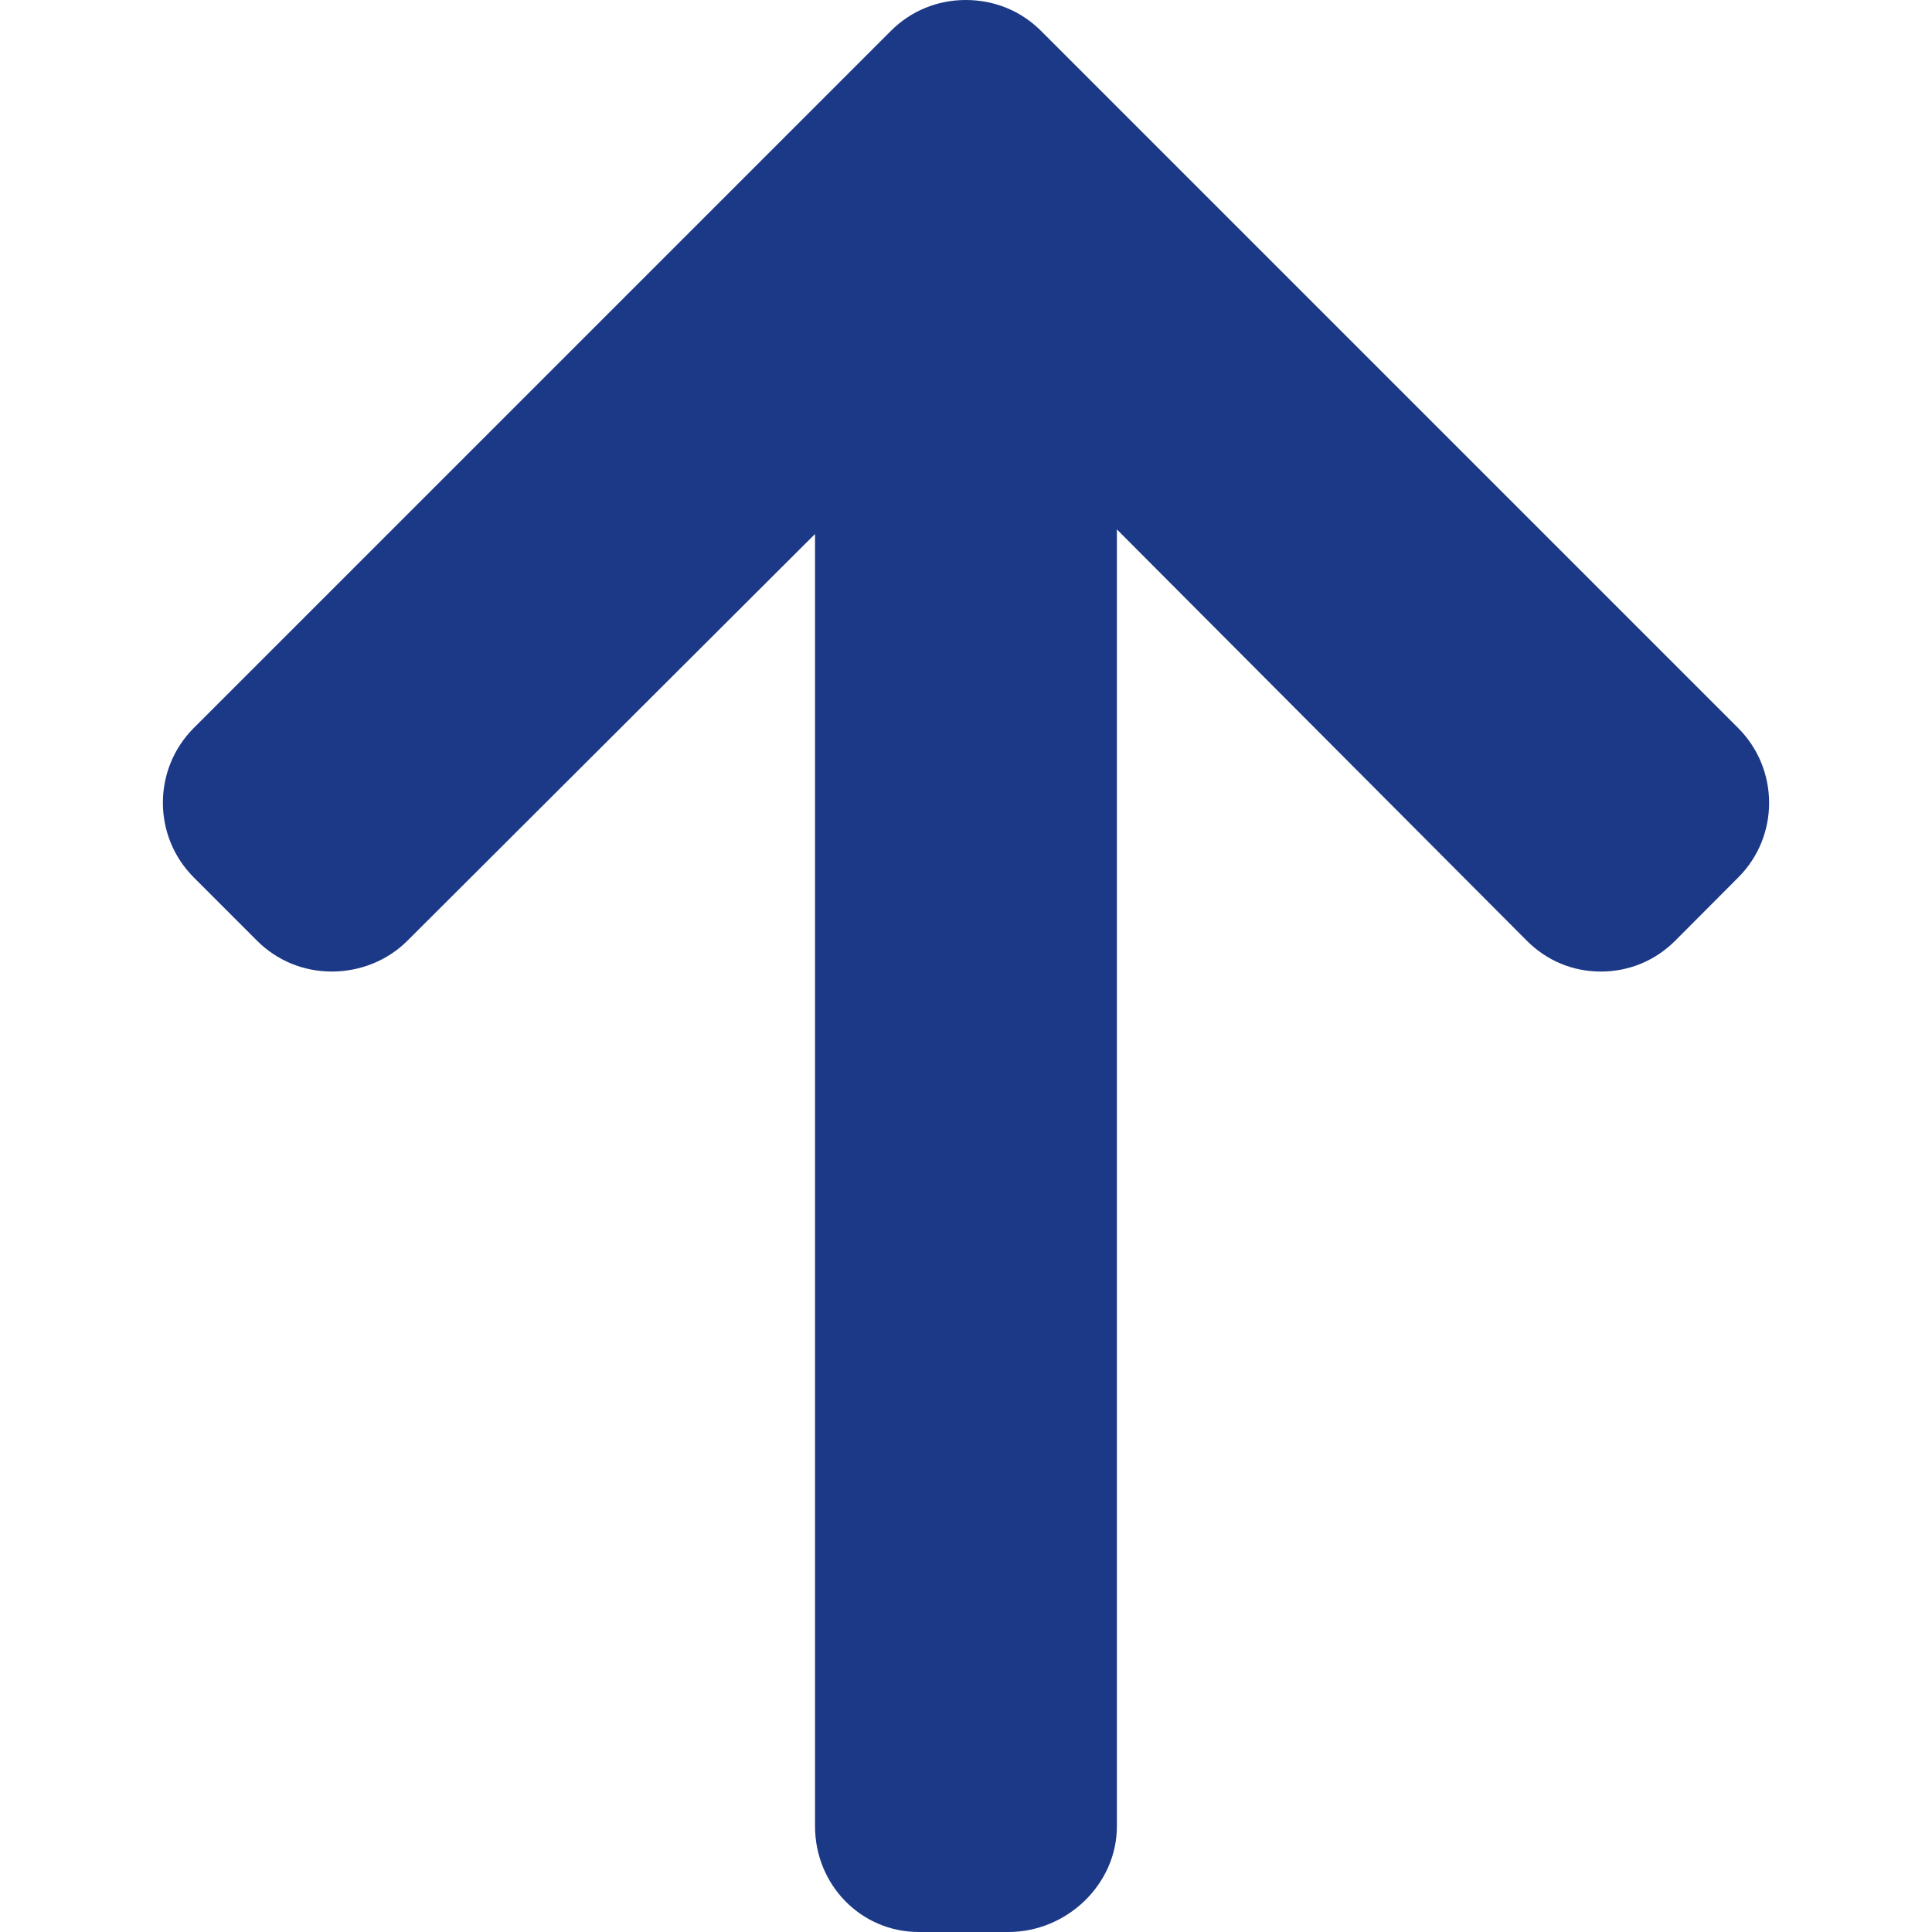
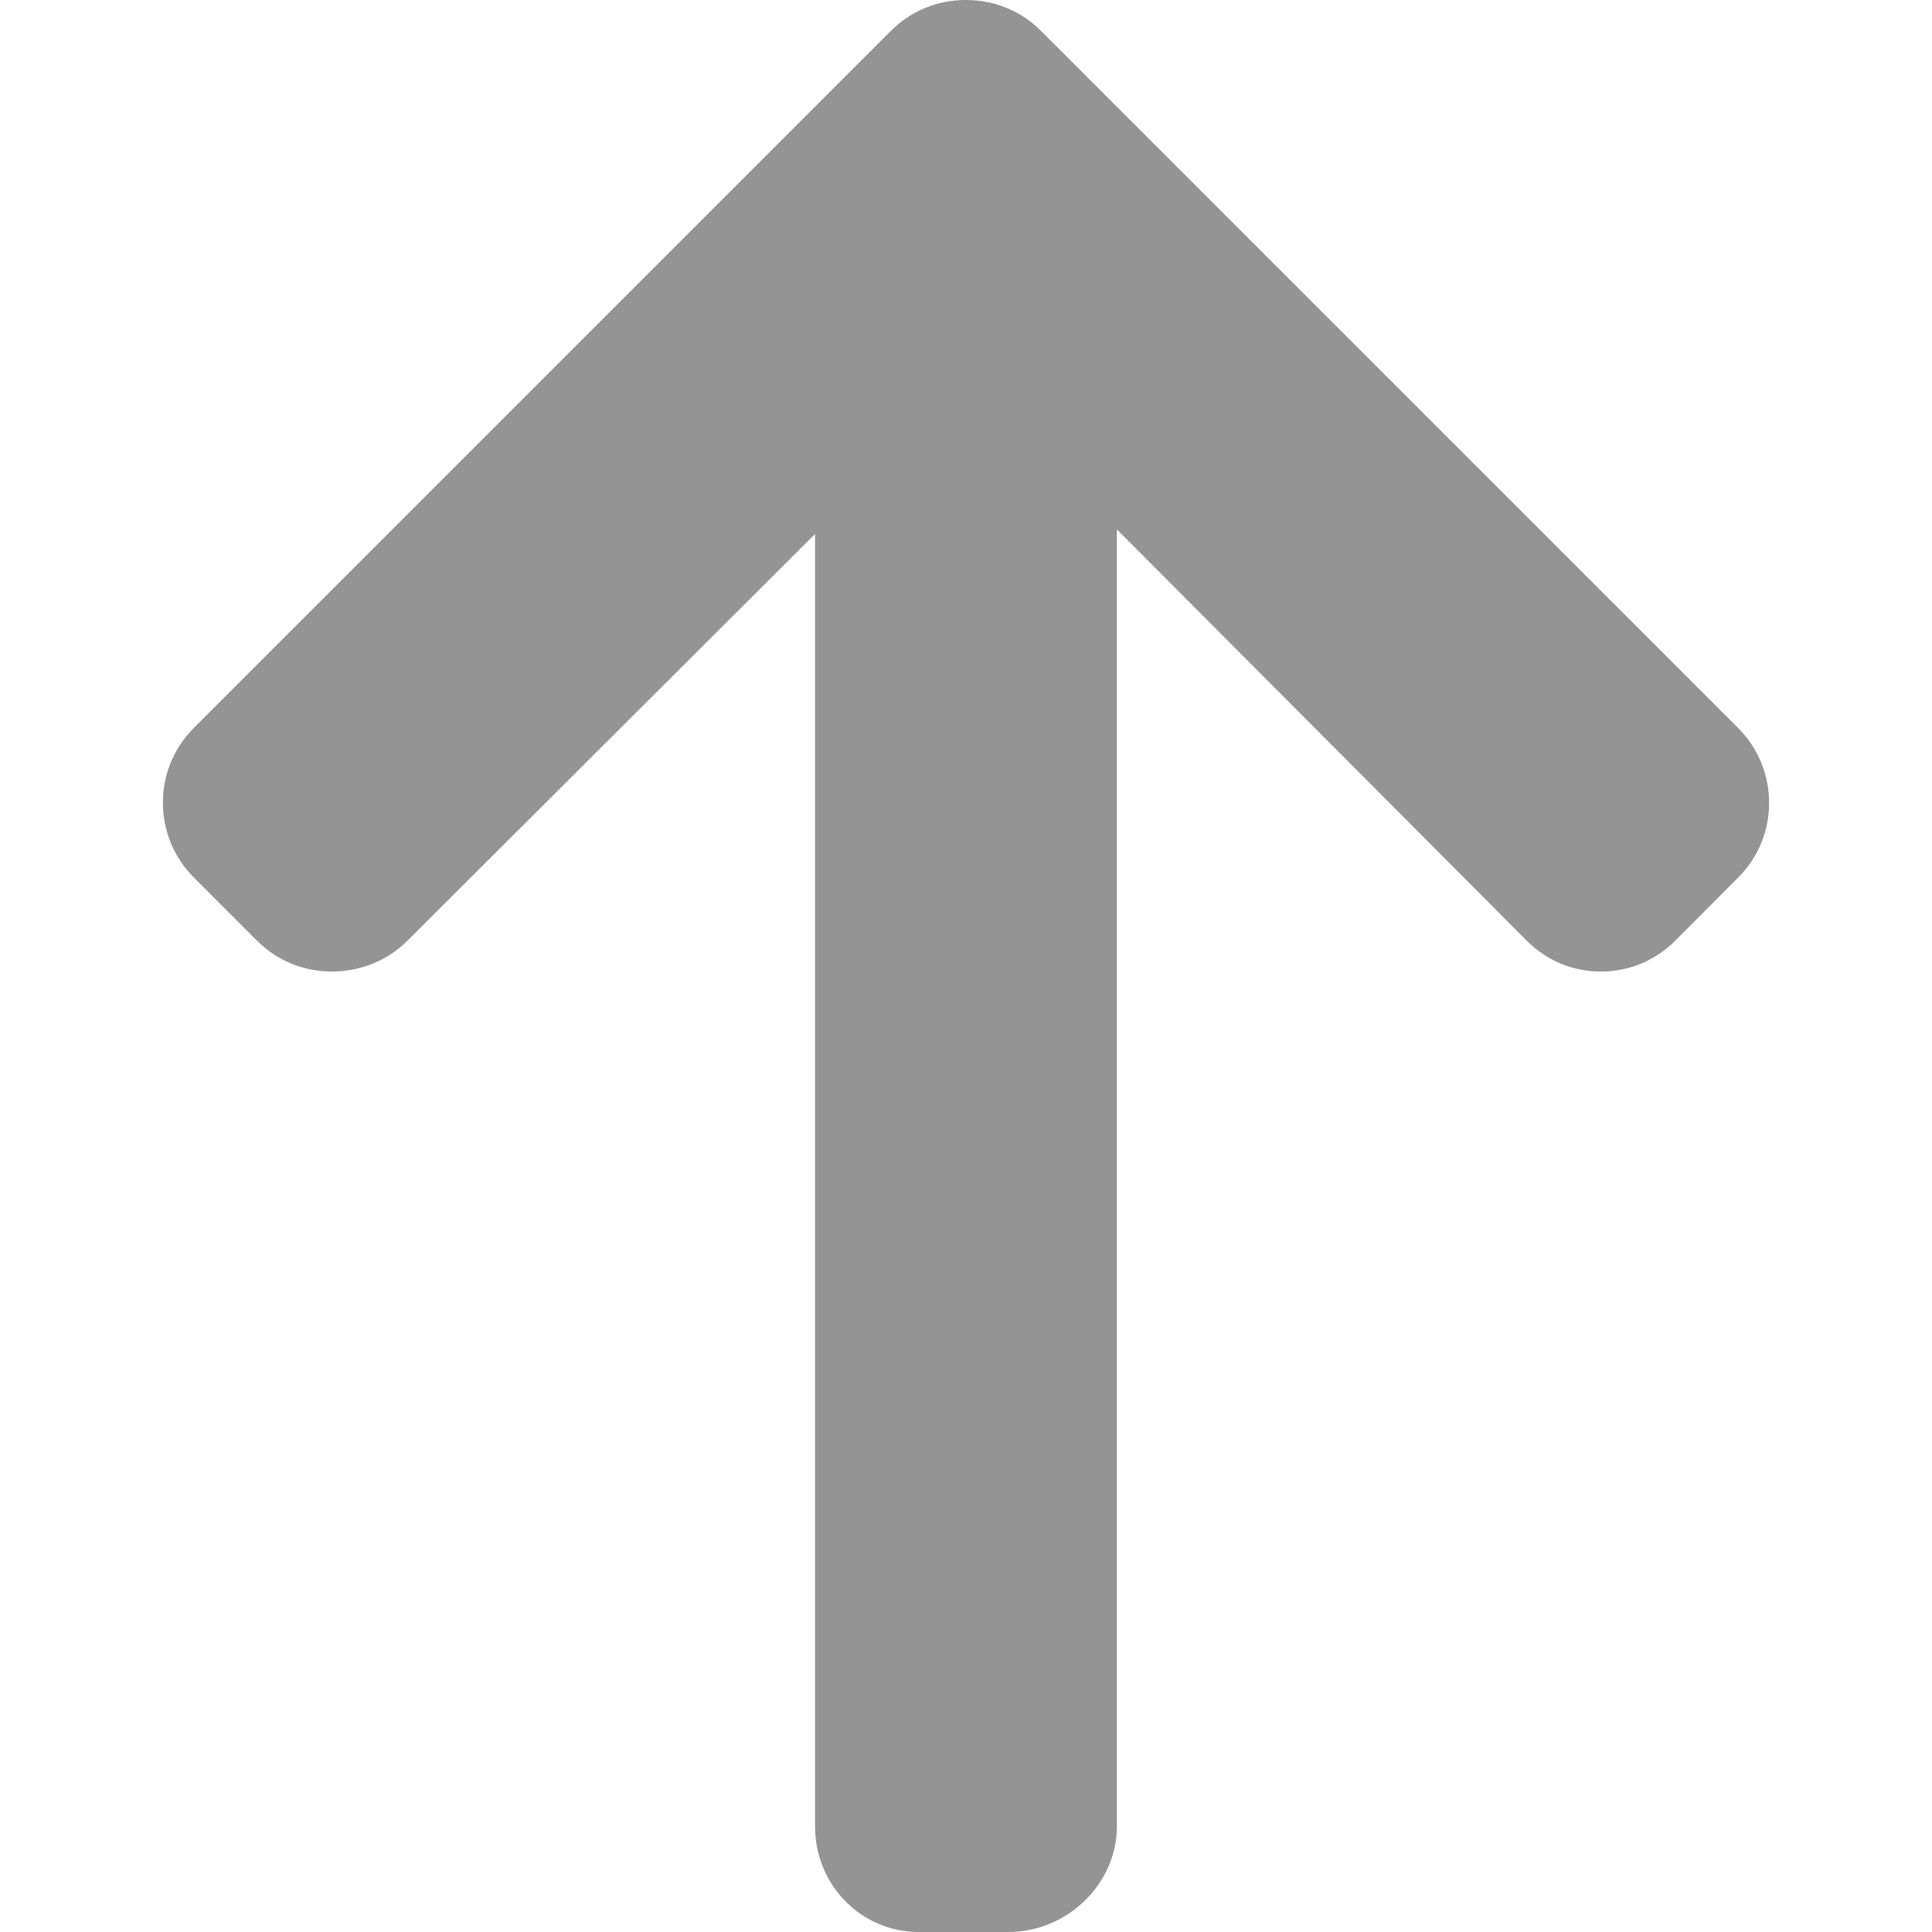
<svg xmlns="http://www.w3.org/2000/svg" version="1.1" width="512" height="512" x="0" y="0" viewBox="0 0 492 492" style="enable-background:new 0 0 512 512" xml:space="preserve" class="">
  <g>
    <g>
      <g>
-         <path d="M442.627,185.388L265.083,7.844C260.019,2.78,253.263,0,245.915,0c-7.204,0-13.956,2.78-19.02,7.844L49.347,185.388    c-10.488,10.492-10.488,27.568,0,38.052l16.12,16.128c5.064,5.06,11.82,7.844,19.028,7.844c7.204,0,14.192-2.784,19.252-7.844    l103.808-103.584v329.084c0,14.832,11.616,26.932,26.448,26.932h22.8c14.832,0,27.624-12.1,27.624-26.932V134.816l104.396,104.752    c5.06,5.06,11.636,7.844,18.844,7.844s13.864-2.784,18.932-7.844l16.072-16.128C453.163,212.952,453.123,195.88,442.627,185.388z" fill="#1c3987" data-original="#000000" style="" class="" />
+         <path d="M442.627,185.388L265.083,7.844C260.019,2.78,253.263,0,245.915,0c-7.204,0-13.956,2.78-19.02,7.844L49.347,185.388    c-10.488,10.492-10.488,27.568,0,38.052l16.12,16.128c5.064,5.06,11.82,7.844,19.028,7.844c7.204,0,14.192-2.784,19.252-7.844    l103.808-103.584v329.084c0,14.832,11.616,26.932,26.448,26.932h22.8c14.832,0,27.624-12.1,27.624-26.932V134.816l104.396,104.752    c5.06,5.06,11.636,7.844,18.844,7.844s13.864-2.784,18.932-7.844l16.072-16.128C453.163,212.952,453.123,195.88,442.627,185.388z" fill="#949494" data-original="#000000" style="" class="" />
      </g>
    </g>
    <g>
</g>
    <g>
</g>
    <g>
</g>
    <g>
</g>
    <g>
</g>
    <g>
</g>
    <g>
</g>
    <g>
</g>
    <g>
</g>
    <g>
</g>
    <g>
</g>
    <g>
</g>
    <g>
</g>
    <g>
</g>
    <g>
</g>
  </g>
</svg>
